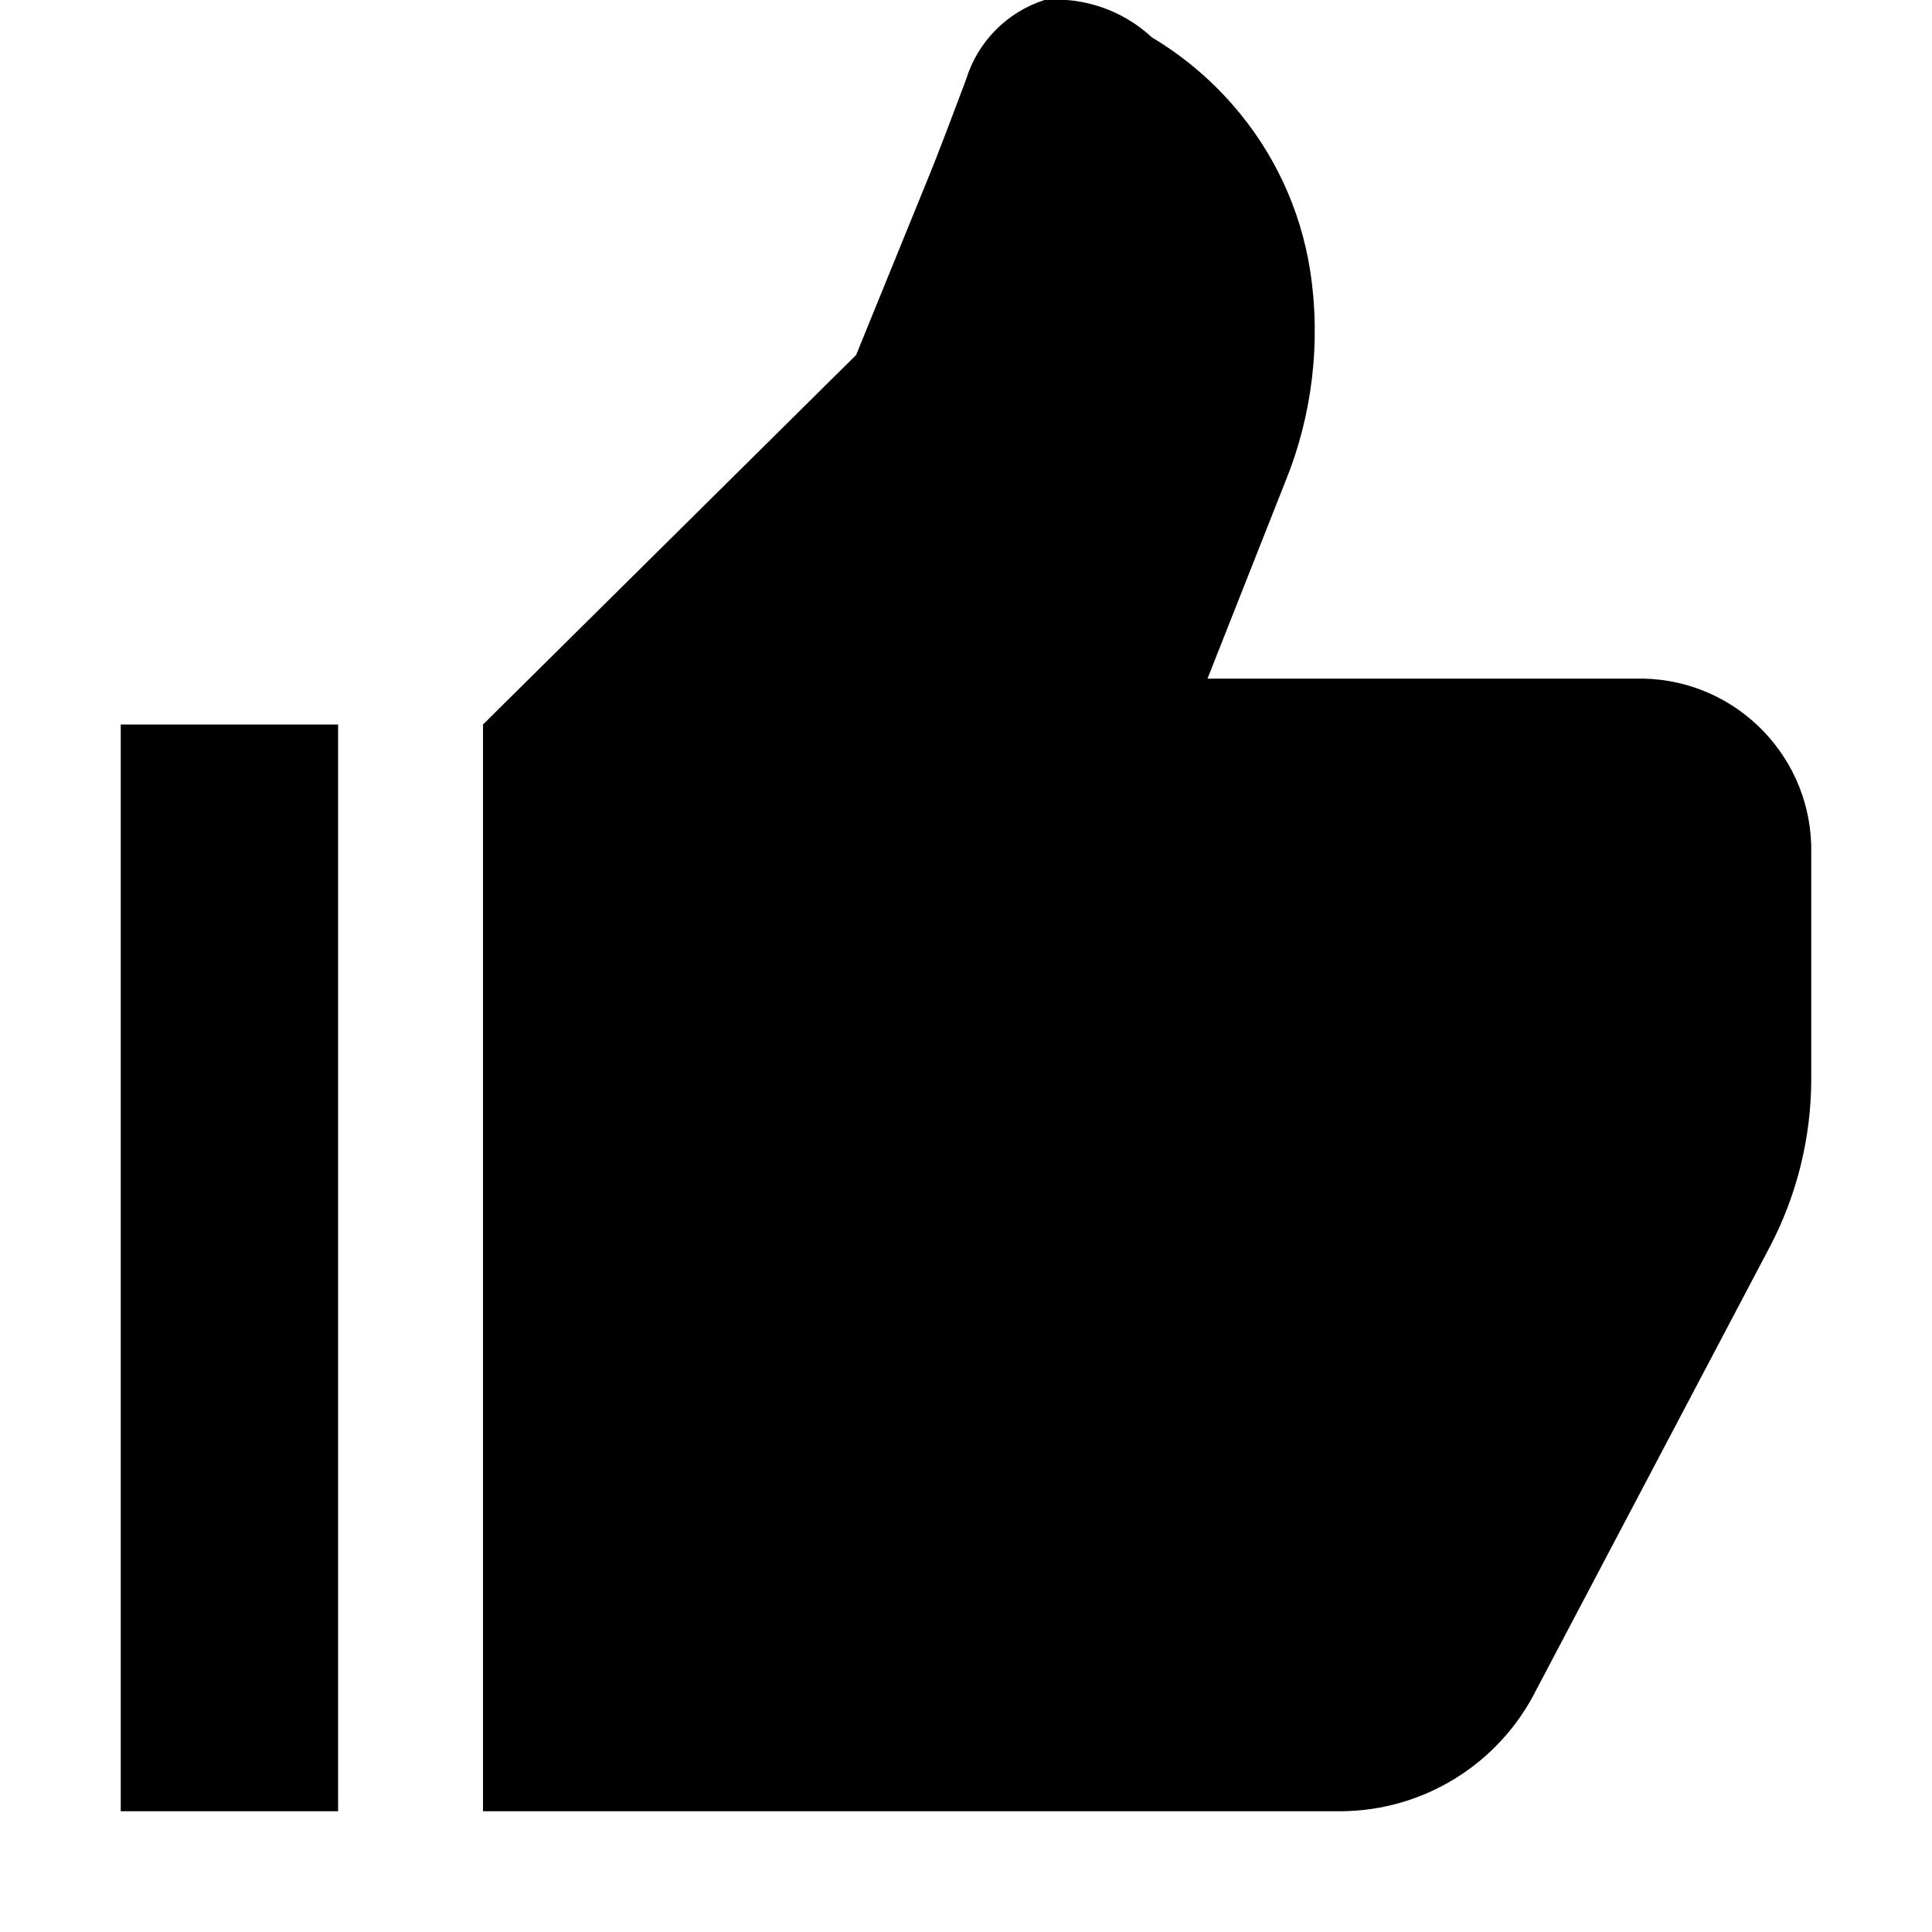
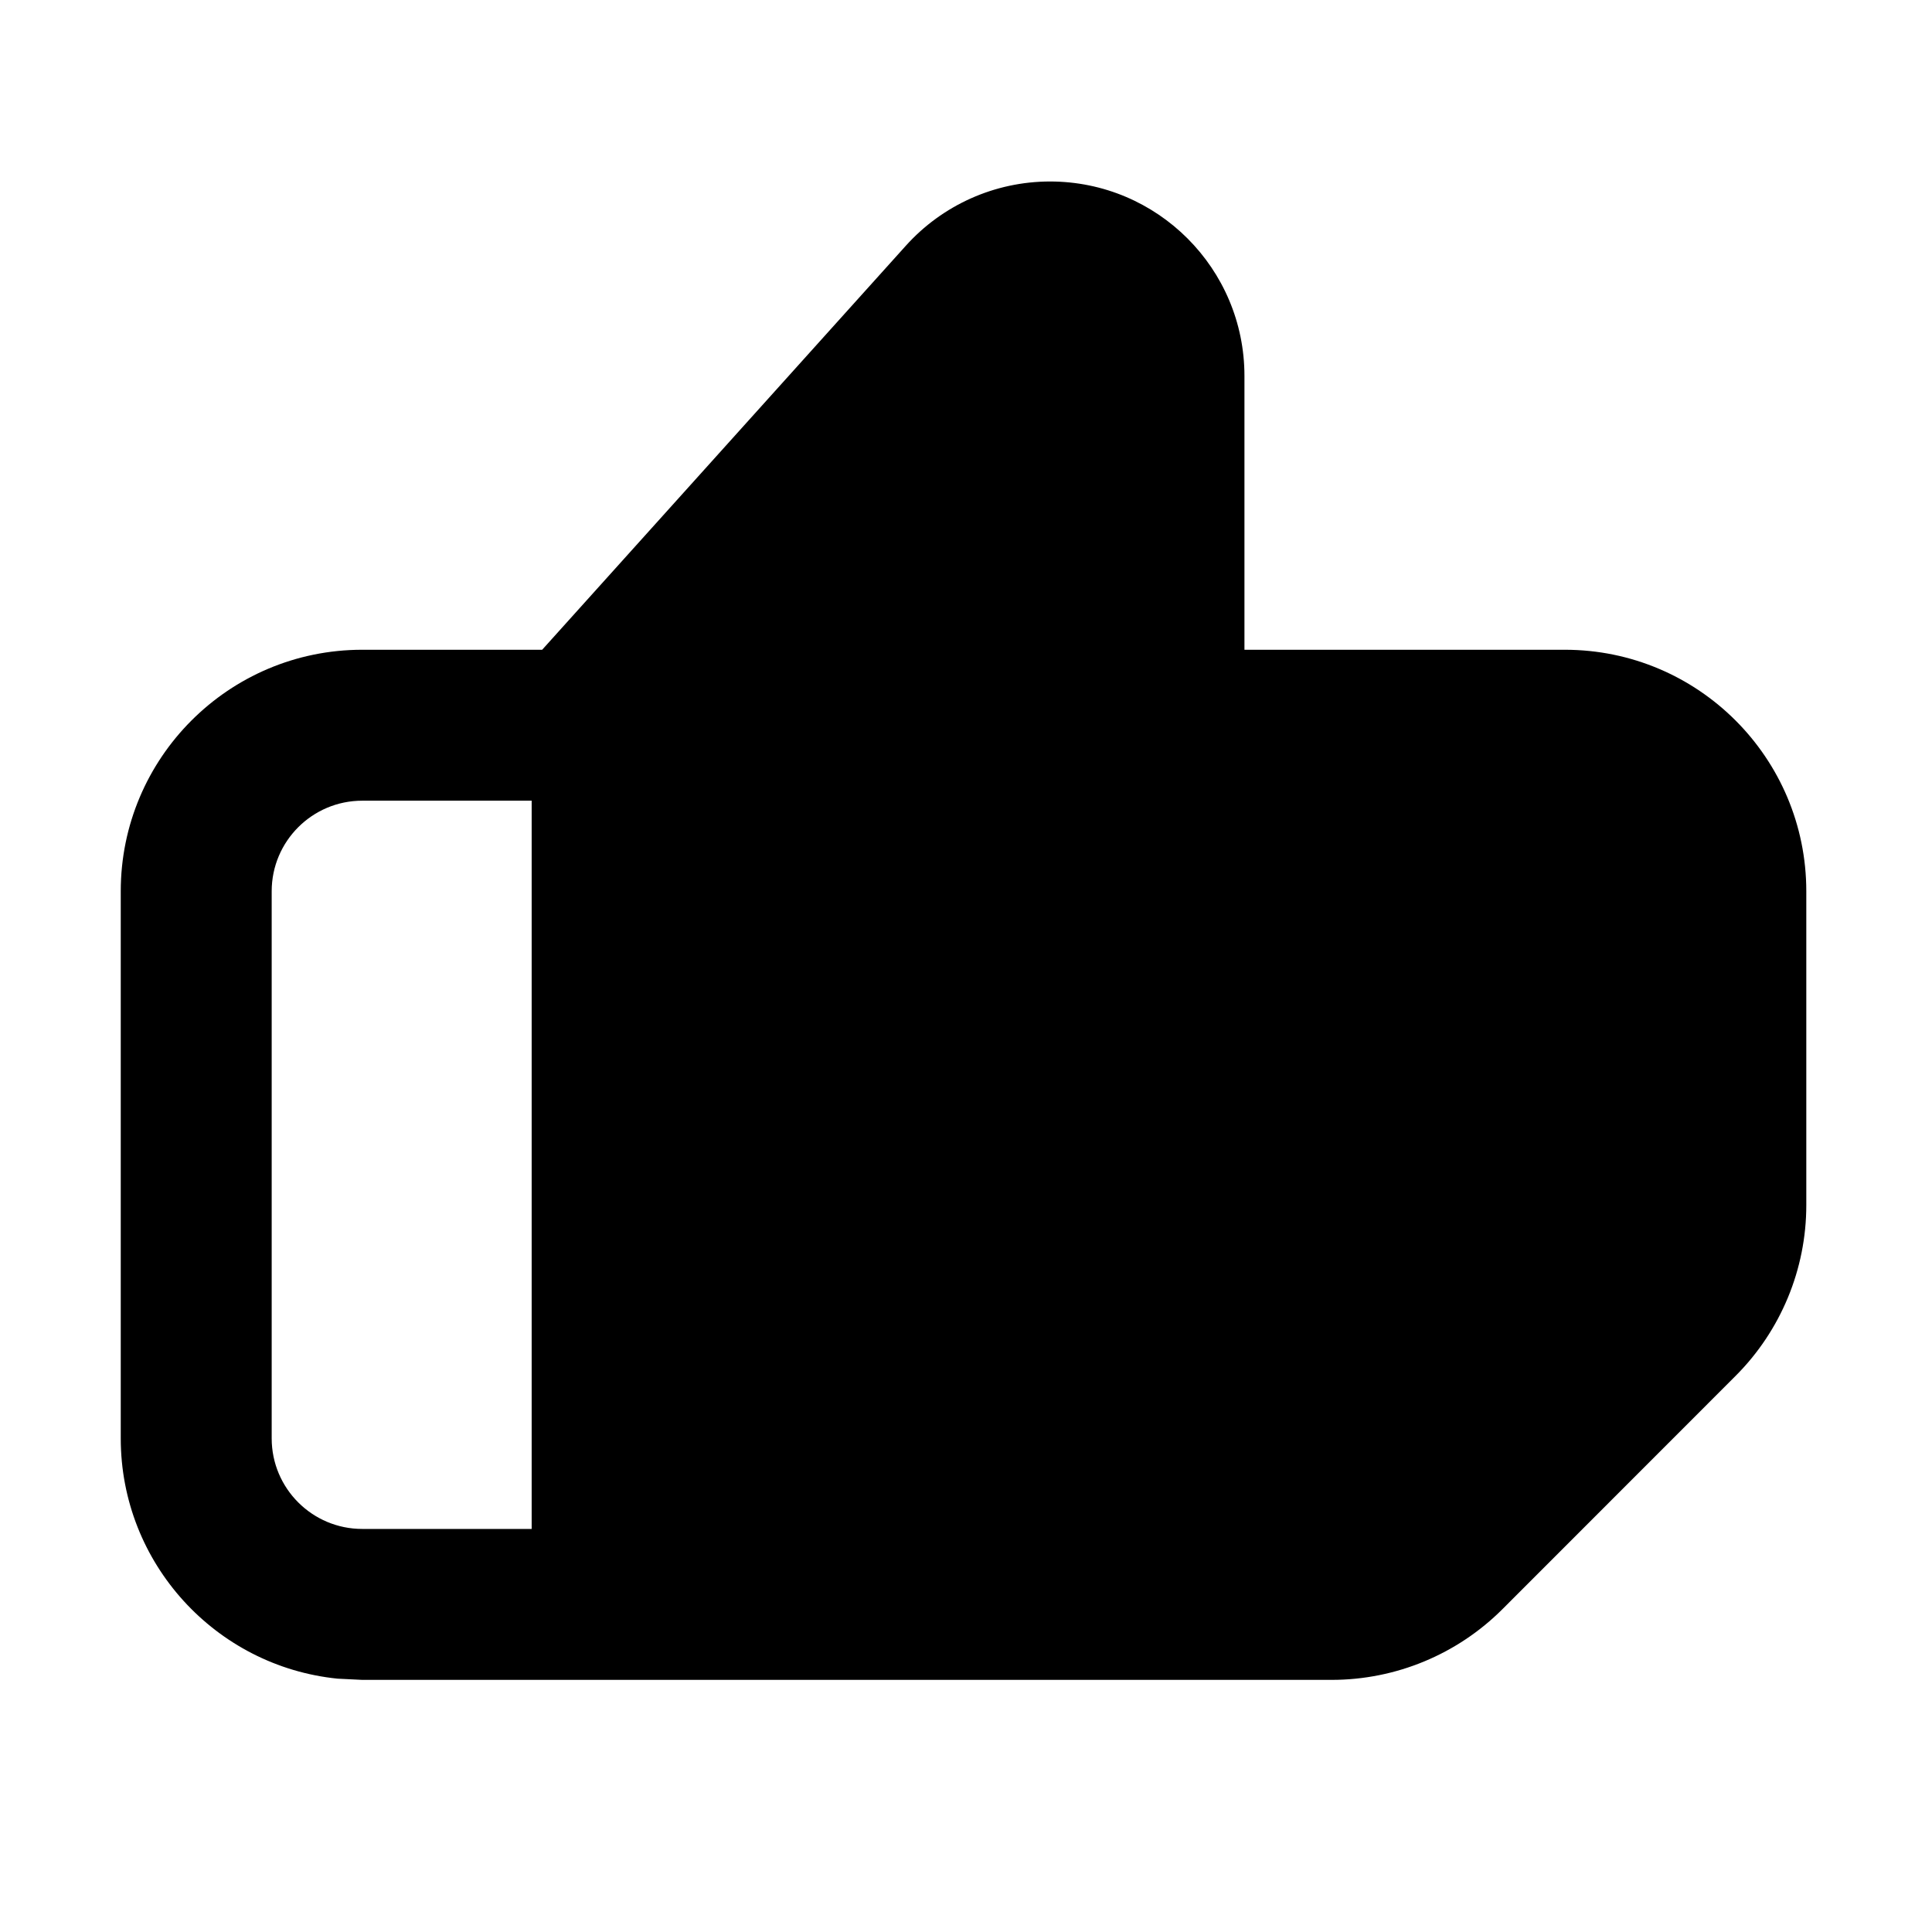
<svg xmlns="http://www.w3.org/2000/svg" width="16" height="16" viewBox="0 0 16 16">
-   <g>
-     <path d="M1,15h1.8V6H1Zm12.6-9.38H10L10.64,4a3.31,3.31,0,0,0,.21-1.76A2.72,2.72,0,0,0,10.21.87,2.77,2.77,0,0,0,9.54.31,1.17,1.17,0,0,0,8.65,0,1,1,0,0,0,8,.66c-.11.29-.22.59-.34.88l-.57,1.4L4,6v9h7.11a1.82,1.82,0,0,0,1.61-1l1.94-3.68A3,3,0,0,0,15,8.94V7.07A1.42,1.42,0,0,0,13.61,5.62Z" />
-   </g>
+   <path d="M8.696 1.503C9.585 1.503 10.306 2.224 10.306 3.113V5.381H12.959C14.064 5.381 14.959 6.277 14.959 7.381V9.981C14.959 10.511 14.748 11.02 14.373 11.395L12.443 13.326C12.068 13.701 11.559 13.912 11.028 13.912H3L2.796 13.902C1.787 13.8 1 12.947 1 11.912V7.381C1 6.277 1.895 5.381 3 5.381H4.49L7.5 2.037C7.805 1.697 8.24 1.503 8.696 1.503ZM3 6.631C2.586 6.631 2.25 6.967 2.25 7.381V11.912C2.25 12.326 2.586 12.662 3 12.662H4.403V6.631H3Z" />
</svg>
